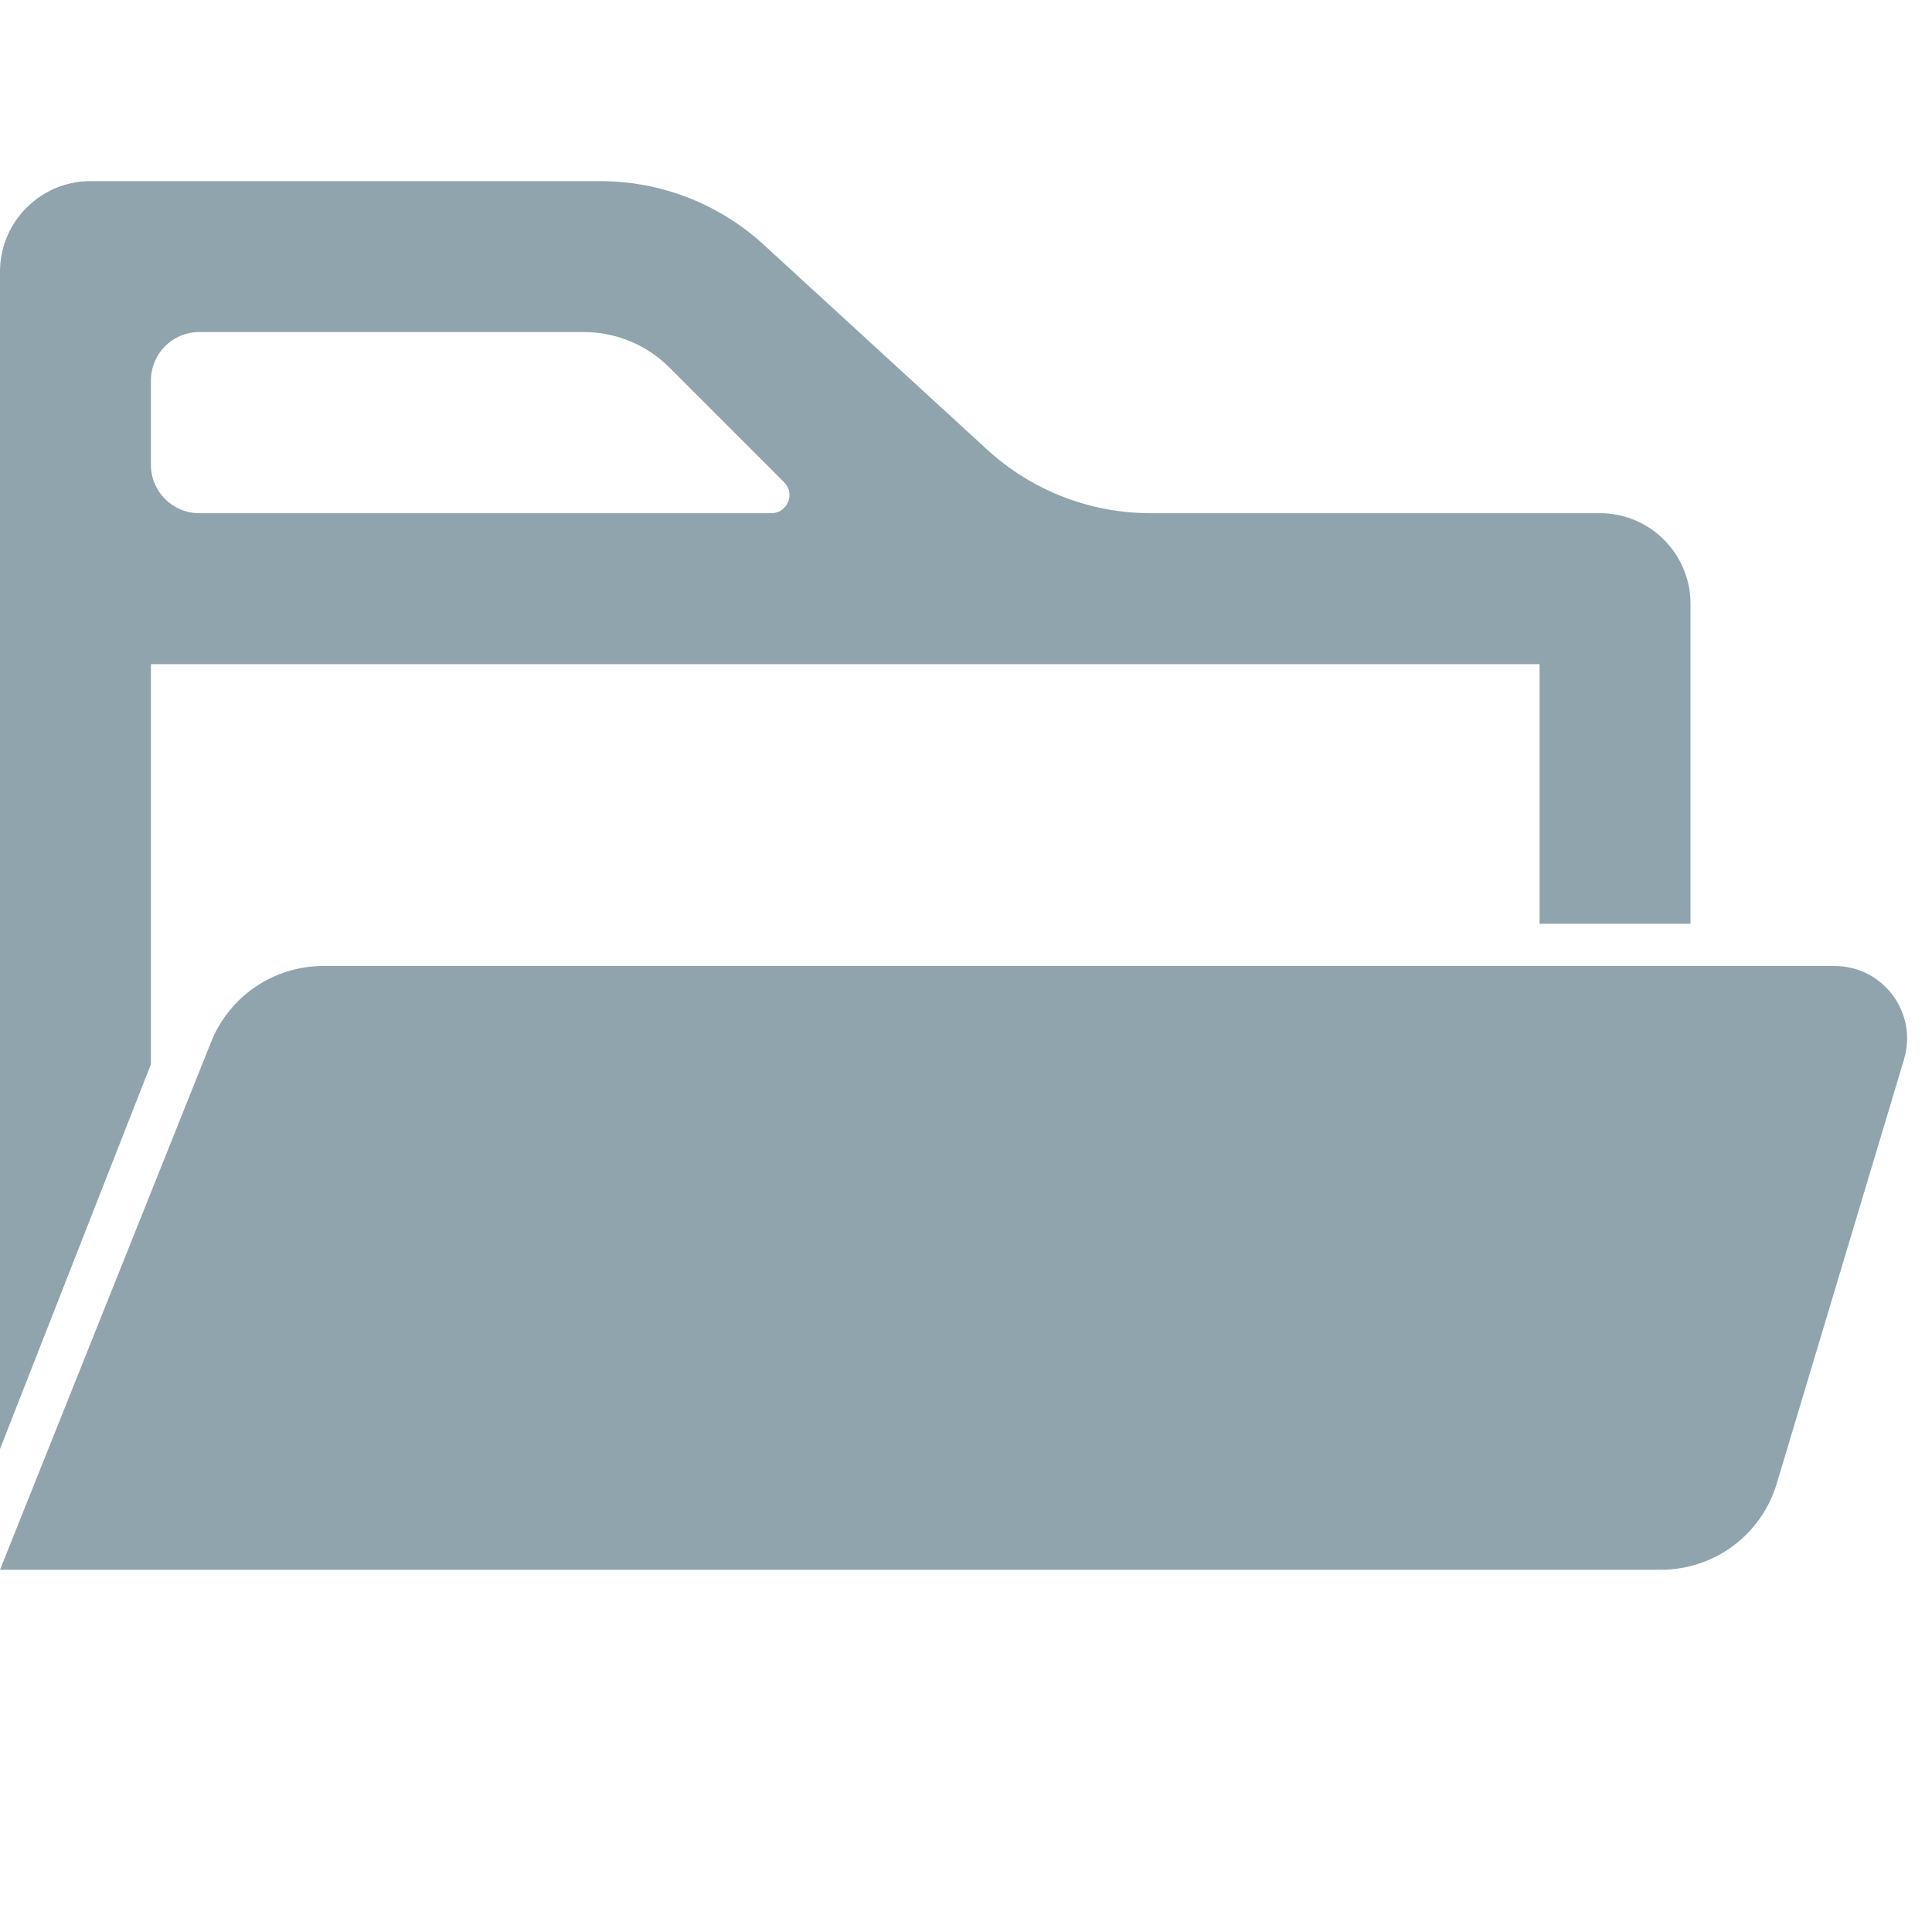
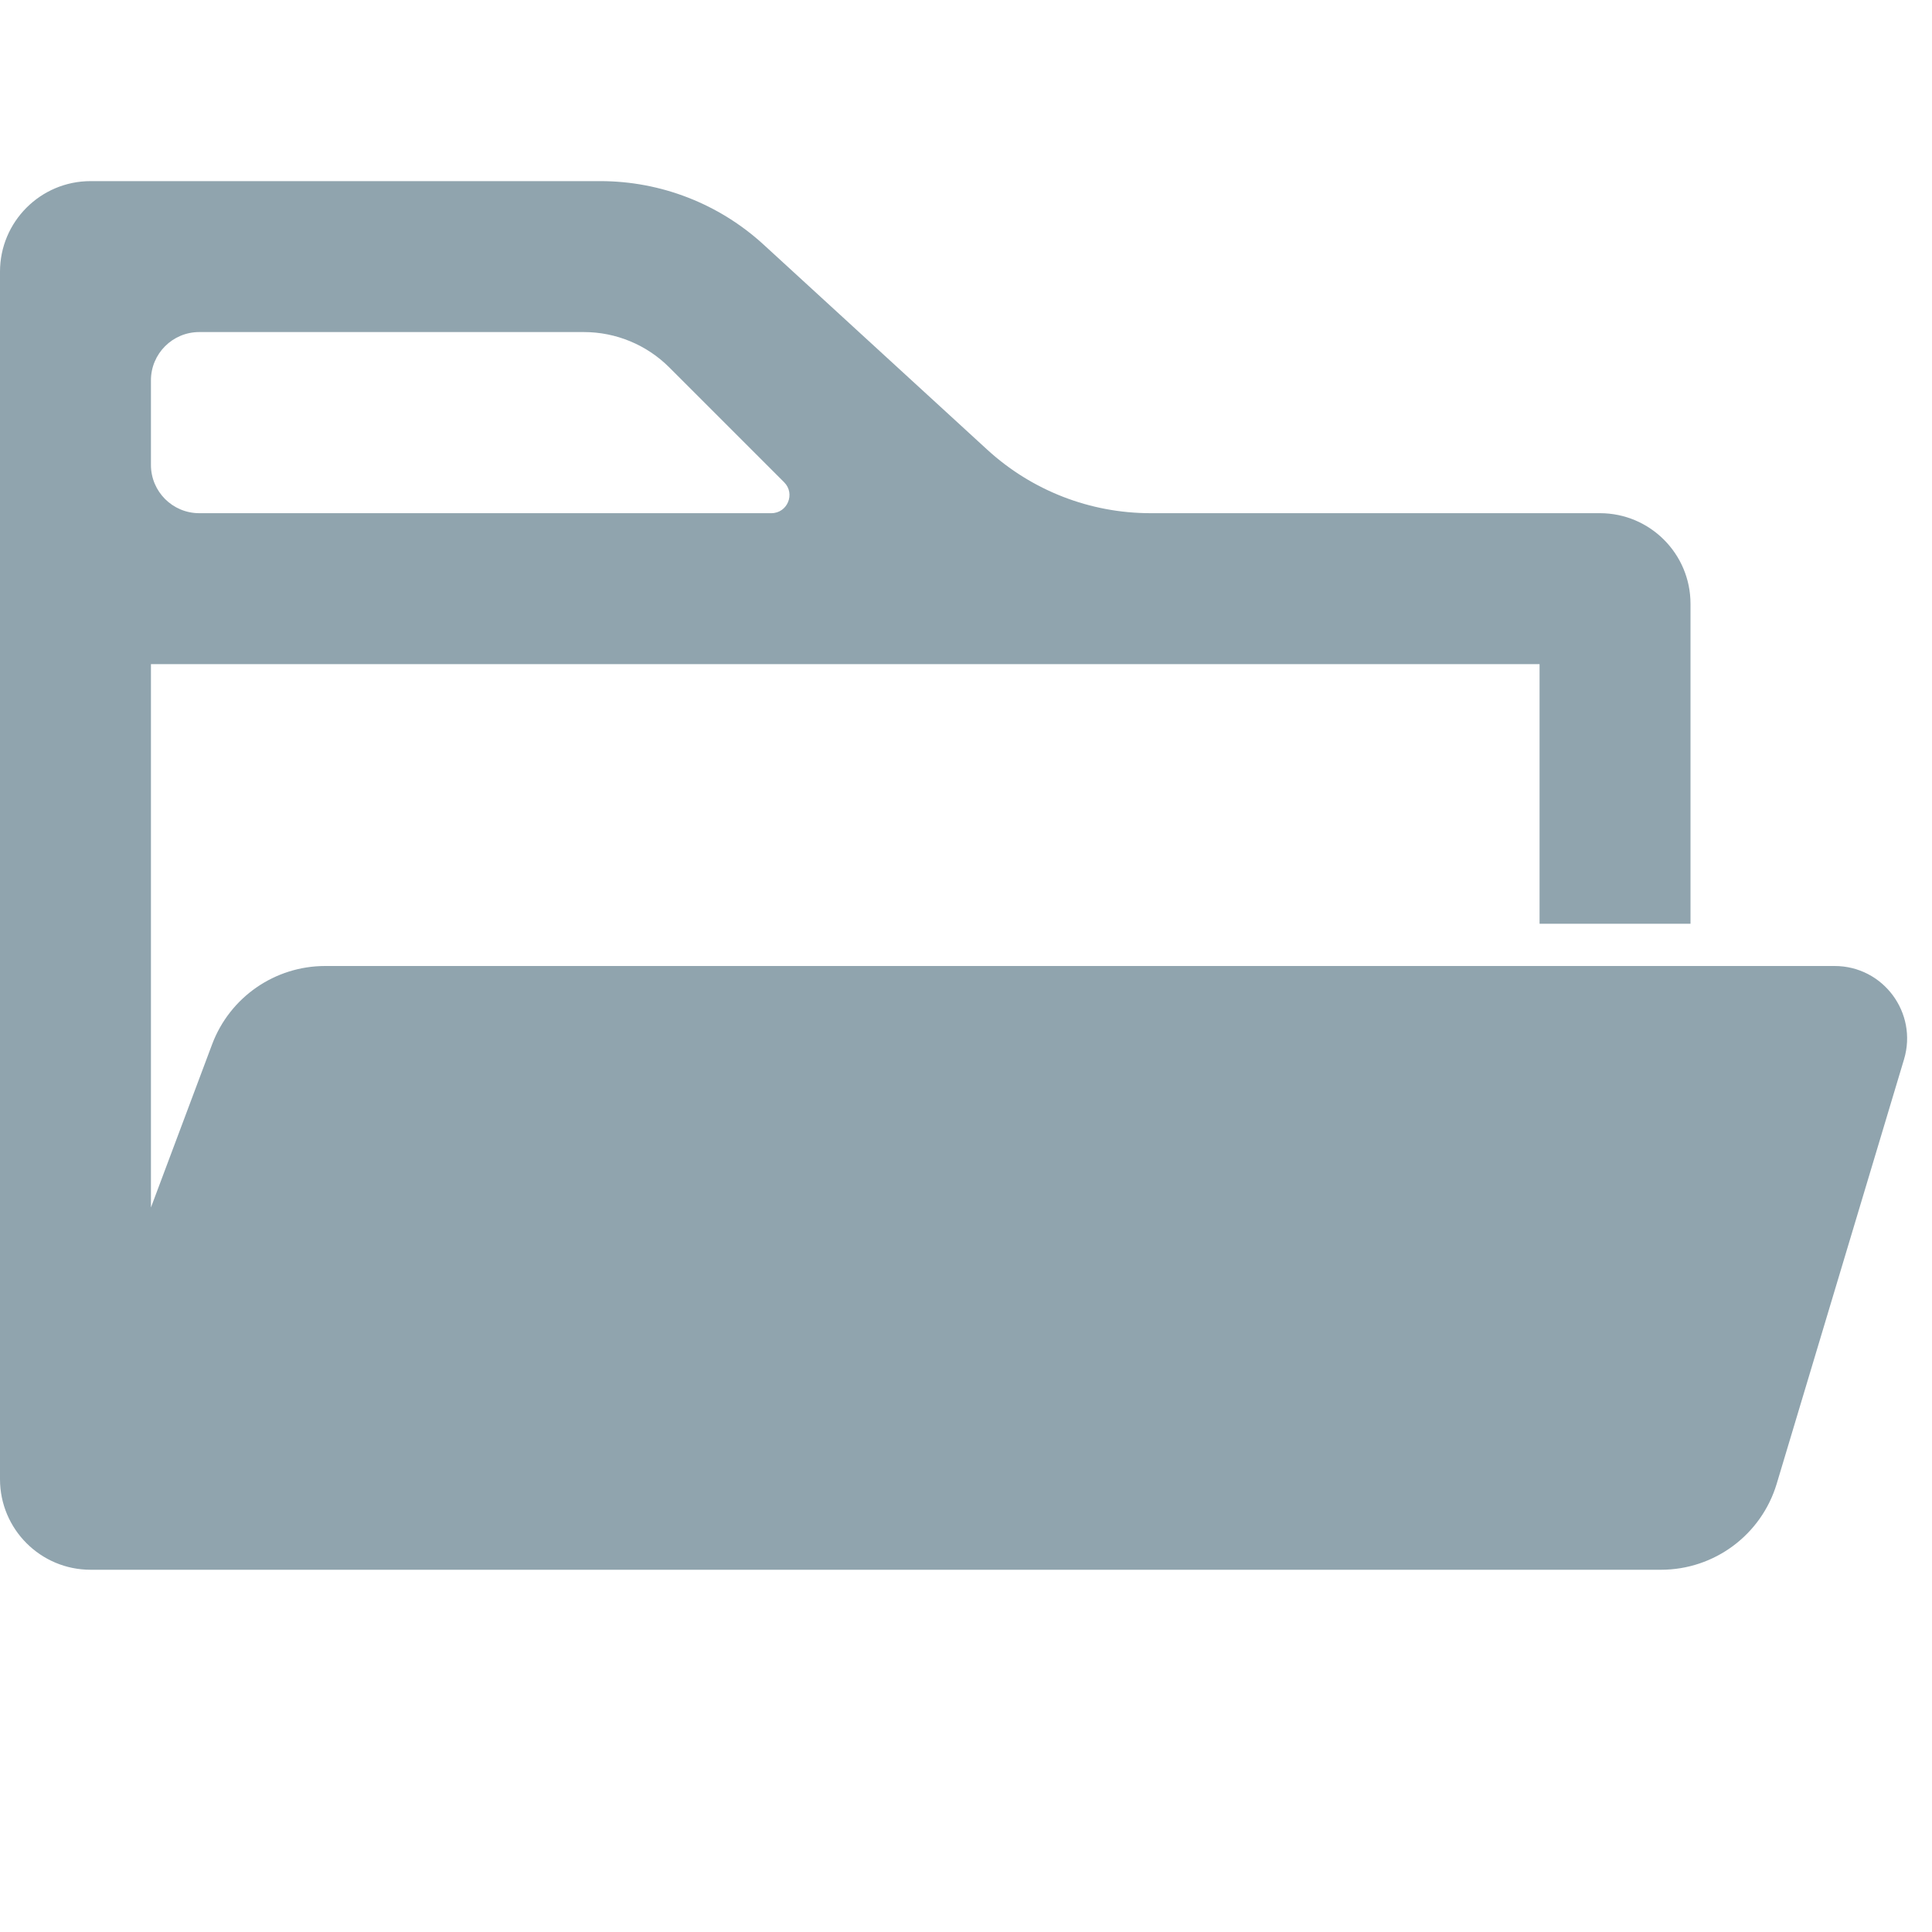
- <svg xmlns="http://www.w3.org/2000/svg" width="32" height="32" viewBox="0 0 32 32" fill="none">
-   <path d="M12.647 4.051C11.909 3.375 10.945 3 9.944 3H1.5C0.672 3 0 3.672 0 4.5V8V11V24L2.5 17.626V11H14H25.5V15.3H28V10C28 9.172 27.328 8.5 26.5 8.5H19.056C18.055 8.5 17.091 8.125 16.353 7.449L12.647 4.051ZM25.5 11L10 10.5L2.5 11V15.5V13.75V13V11H14H25.5ZM12.988 7.988C13.177 8.177 13.043 8.5 12.776 8.5H3.3C2.858 8.5 2.5 8.142 2.5 7.7V6.3C2.5 5.858 2.858 5.5 3.3 5.5H9.672C10.202 5.5 10.711 5.711 11.086 6.086L12.988 7.988Z" fill="#90A4AE" />
-   <path d="M31.537 17.545C31.767 16.775 31.191 16 30.387 16H5.354C4.536 16 3.801 16.498 3.497 17.257L0 26H27.512C28.395 26 29.174 25.421 29.428 24.575L31.537 17.545Z" fill="#90A4AE" />
+ <svg xmlns="http://www.w3.org/2000/svg" viewBox="0 0 32 32">
+   <path d="M12.647 4.051C11.909 3.375 10.945 3 9.944 3H1.5C0.672 3 0 3.672 0 4.5V8V11V24.5C0 25.328 0.672 26 1.5 26H27.512C28.395 26 29.174 25.421 29.428 24.575L31.537 17.545C31.767 16.775 31.191 16 30.387 16H5.386C4.552 16 3.806 16.517 3.513 17.298L2.5 20V11H14H25.5V15.3H28V10C28 9.172 27.328 8.5 26.5 8.5H19.056C18.055 8.5 17.091 8.125 16.353 7.449L12.647 4.051ZM25.5 11L10 10.5L2.5 11V15.5V13.75V13V11H14H25.5ZM12.988 7.988C13.177 8.177 13.043 8.5 12.776 8.5H3.3C2.858 8.5 2.5 8.142 2.5 7.7V6.3C2.5 5.858 2.858 5.5 3.3 5.5H9.672C10.202 5.5 10.711 5.711 11.086 6.086L12.988 7.988Z" fill="#90a4ae" />
</svg>
